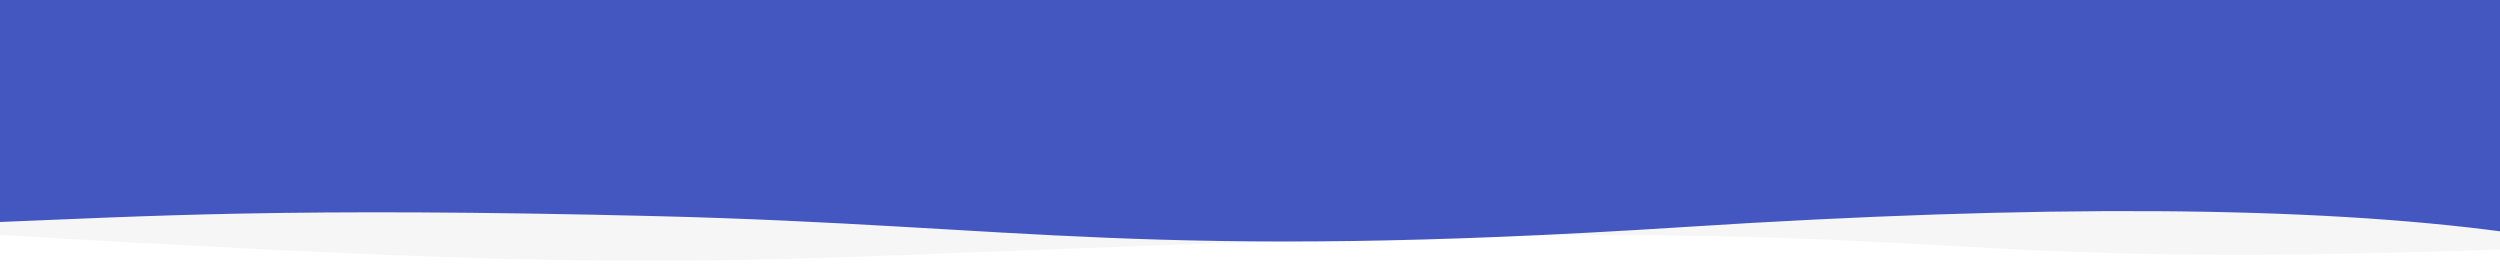
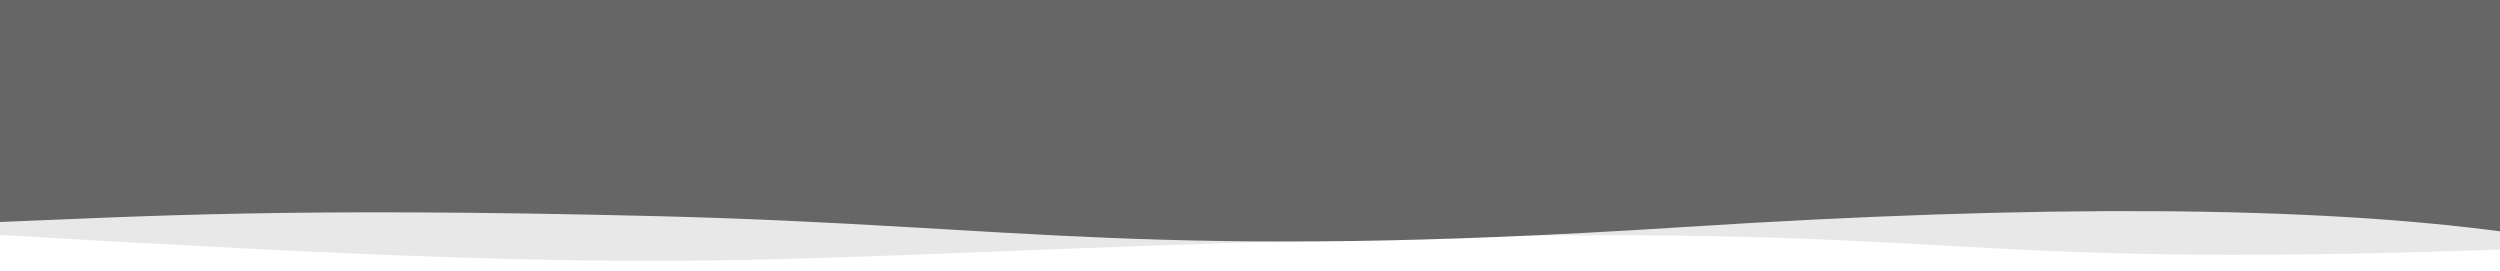
- <svg xmlns="http://www.w3.org/2000/svg" width="1294px" height="140px" viewBox="0 0 1294 140" version="1.1">
-   <defs>
+ <svg xmlns="http://www.w3.org/2000/svg" width="1294px" height="140px" viewBox="0 0 1294 140" version="1.1" id="svg27">
+   <defs id="defs19">
    <radialGradient cx="116.708%" cy="110.133%" fx="116.708%" fy="110.133%" r="147.8%" gradientTransform="translate(1.167079,1.101332),scale(0.09608,1),rotate(-174.5802),translate(-1.167079,-1.101332)" id="radialGradient-1">
-       <stop stop-color="#0069FF" offset="0%" />
-       <stop stop-color="#0269FD" offset="2.913%" />
-       <stop stop-color="#0369FC" offset="4.505%" />
-       <stop stop-color="#0468FB" offset="6.005%" />
-       <stop stop-color="#1165EF" offset="25.482%" />
-       <stop stop-color="#4457C0" offset="100%" />
+       <stop stop-color="#0069FF" offset="0%" id="stop6" />
+       <stop stop-color="#0269FD" offset="2.913%" id="stop8" />
+       <stop stop-color="#0369FC" offset="4.505%" id="stop10" />
+       <stop stop-color="#0468FB" offset="6.005%" id="stop12" />
+       <stop stop-color="#1165EF" offset="25.482%" id="stop14" />
+       <stop stop-color="#4457C0" offset="100%" id="stop16" />
    </radialGradient>
  </defs>
  <g id="Ressource" stroke="none" stroke-width="1" fill="none" fill-rule="evenodd">
-     <g id="wave_header">
-       <g id="Group-4-Copy" transform="translate(-5, 0)">
-         <path d="M0,7.64775368e-15 L1300,0 C1299.844,26.657 1299.844,69.704 1300,129.143 C990.96,139.998 1034.967,114.449 701.503,123.932 C368.04,133.415 390.606,144.317 0,121.343 C1,88.126 1,47.679 0,7.64775368e-15 Z" id="Wave" fill="#C4C4C4" opacity="0.15" />
-         <path d="M1,0 L925.701,0 L1302,0 C1302,60.12 1302,98.476 1302,115.07 C1221.605,111.87 1147.814,107.196 958.282,111.87 C768.75,116.543 701.824,135.236 426.321,117.515 C242.653,105.701 100.879,106.571 1,120.123 L1,0 Z" id="Wave" fill="url(#radialGradient-1)" transform="translate(651.5, 62.5) scale(-1, 1) translate(-651.5, -62.5) " />
+     <g id="wave_header" style="fill:#666666">
+       <g id="Group-4-Copy" transform="translate(-5, 0)" style="fill:#666666">
+         <path d="M0,7.64775368e-15 L1300,0 C1299.844,26.657 1299.844,69.704 1300,129.143 C990.96,139.998 1034.967,114.449 701.503,123.932 C368.04,133.415 390.606,144.317 0,121.343 C1,88.126 1,47.679 0,7.64775368e-15 Z" id="Wave" fill="#C4C4C4" opacity="0.15" style="fill:#666666" />
+         <path d="M1,0 L925.701,0 L1302,0 C1302,60.12 1302,98.476 1302,115.07 C1221.605,111.87 1147.814,107.196 958.282,111.87 C768.75,116.543 701.824,135.236 426.321,117.515 C242.653,105.701 100.879,106.571 1,120.123 L1,0 Z" id="path22" fill="url(#radialGradient-1)" transform="translate(651.5, 62.5) scale(-1, 1) translate(-651.5, -62.5) " style="fill:#666666" />
      </g>
    </g>
  </g>
</svg>
